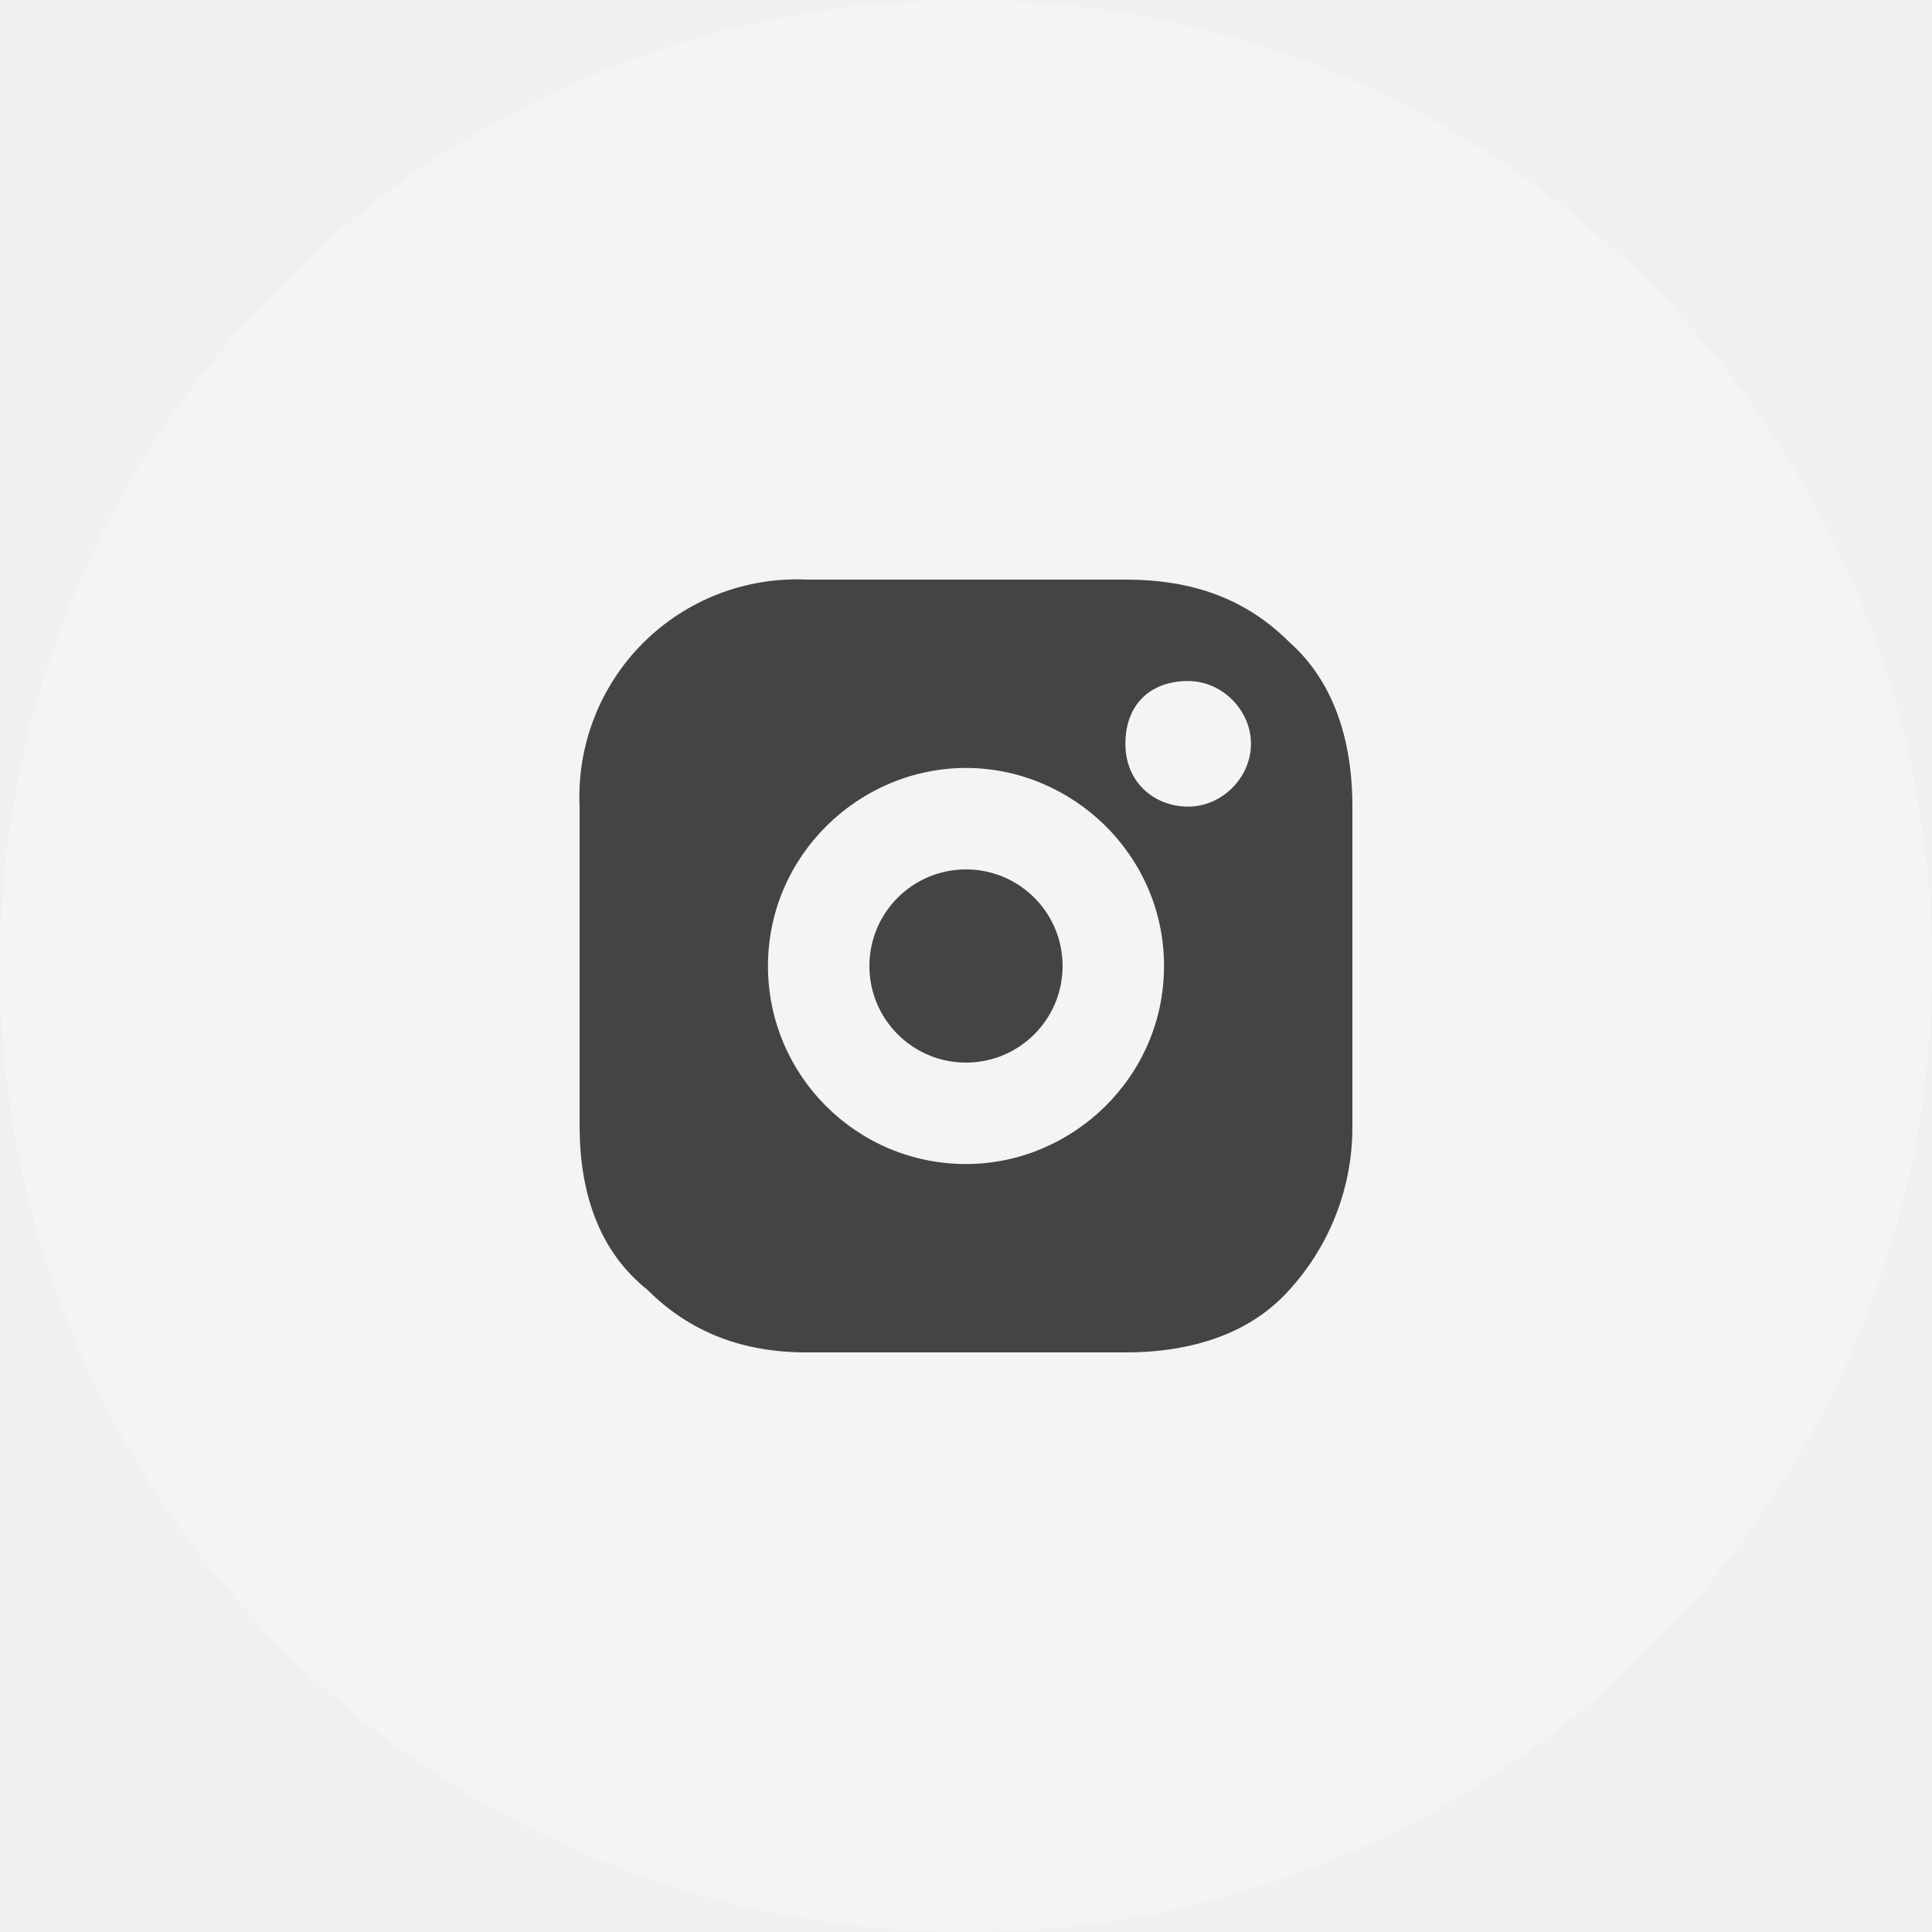
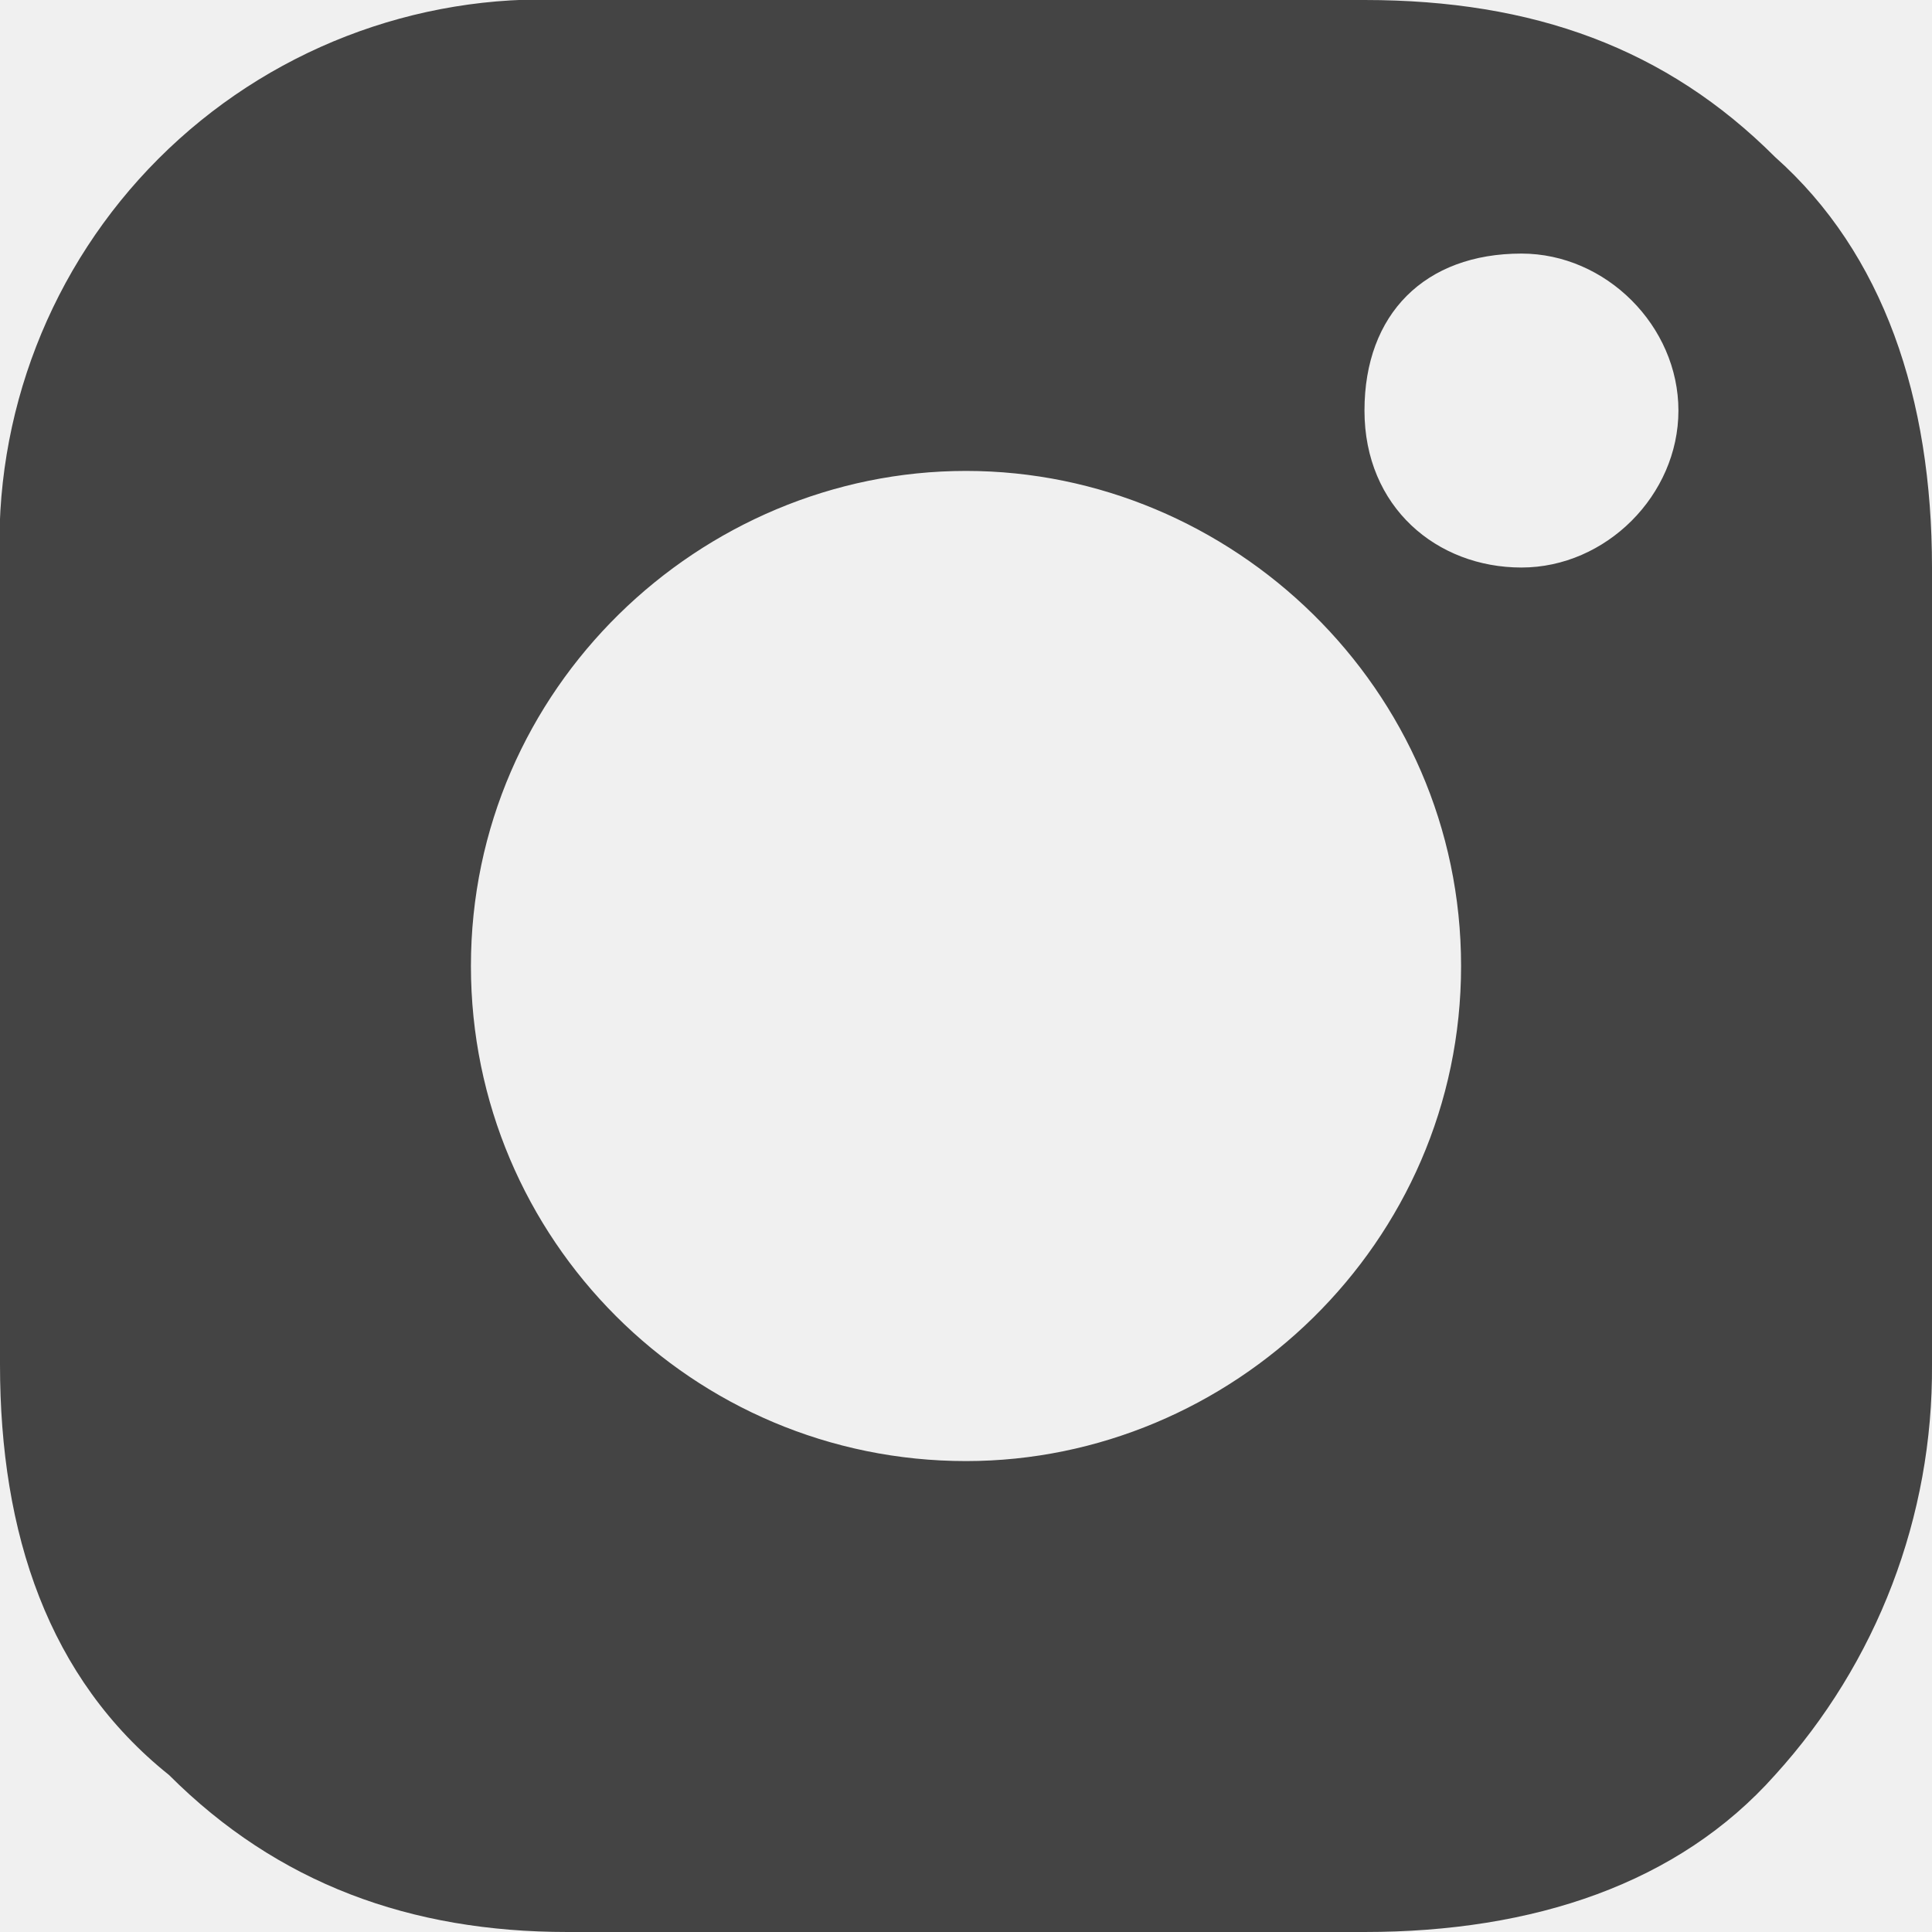
- <svg xmlns="http://www.w3.org/2000/svg" width="40" height="40" fill="none">
-   <circle cx="20" cy="20" r="20" fill="#fff" fill-opacity=".3" />
-   <path d="M20 22a2 2 0 1 0 0-4 2 2 0 0 0 0 4Z" fill="#444" />
-   <path d="M26.7 13.3c-.9-.9-2-1.3-3.4-1.3h-6.6a4.5 4.5 0 0 0-4.7 4.7v6.6c0 1.4.4 2.6 1.4 3.4.9.9 2 1.3 3.3 1.3h6.6c1.4 0 2.6-.4 3.4-1.3a5 5 0 0 0 1.3-3.4v-6.6c0-1.4-.4-2.6-1.3-3.4ZM20 24.1a4.1 4.1 0 0 1-4.1-4.1c0-2.3 1.9-4.1 4.1-4.1 2.2 0 4.1 1.8 4.1 4.1s-1.9 4.1-4.1 4.1Zm4.6-7.4c-.7 0-1.3-.5-1.3-1.3s.5-1.3 1.3-1.3c.7 0 1.3.6 1.3 1.3 0 .7-.6 1.3-1.3 1.3Z" fill="#444" />
+ <svg xmlns="http://www.w3.org/2000/svg" width="16" height="16" viewBox="0 0 16 16" fill="none">
+   <path d="M14.7 1.3c-.9-.9-2-1.3-3.4-1.3H4.7A4.5 4.5 0 0 0 0 4.7v6.6c0 1.4.4 2.6 1.4 3.4.9.9 2 1.3 3.3 1.3h6.6c1.4 0 2.6-.4 3.4-1.3a5 5 0 0 0 1.3-3.4V4.7c0-1.4-.4-2.6-1.3-3.4ZM8 12.1A4.1 4.1 0 0 1 3.9 8c0-2.3 1.9-4.1 4.1-4.1 2.2 0 4.1 1.8 4.1 4.1s-1.9 4.1-4.1 4.1Zm4.6-7.4c-.7 0-1.3-.5-1.3-1.3s.5-1.3 1.3-1.3c.7 0 1.3.6 1.3 1.3 0 .7-.6 1.3-1.3 1.3Z" fill="#444" />
</svg>
